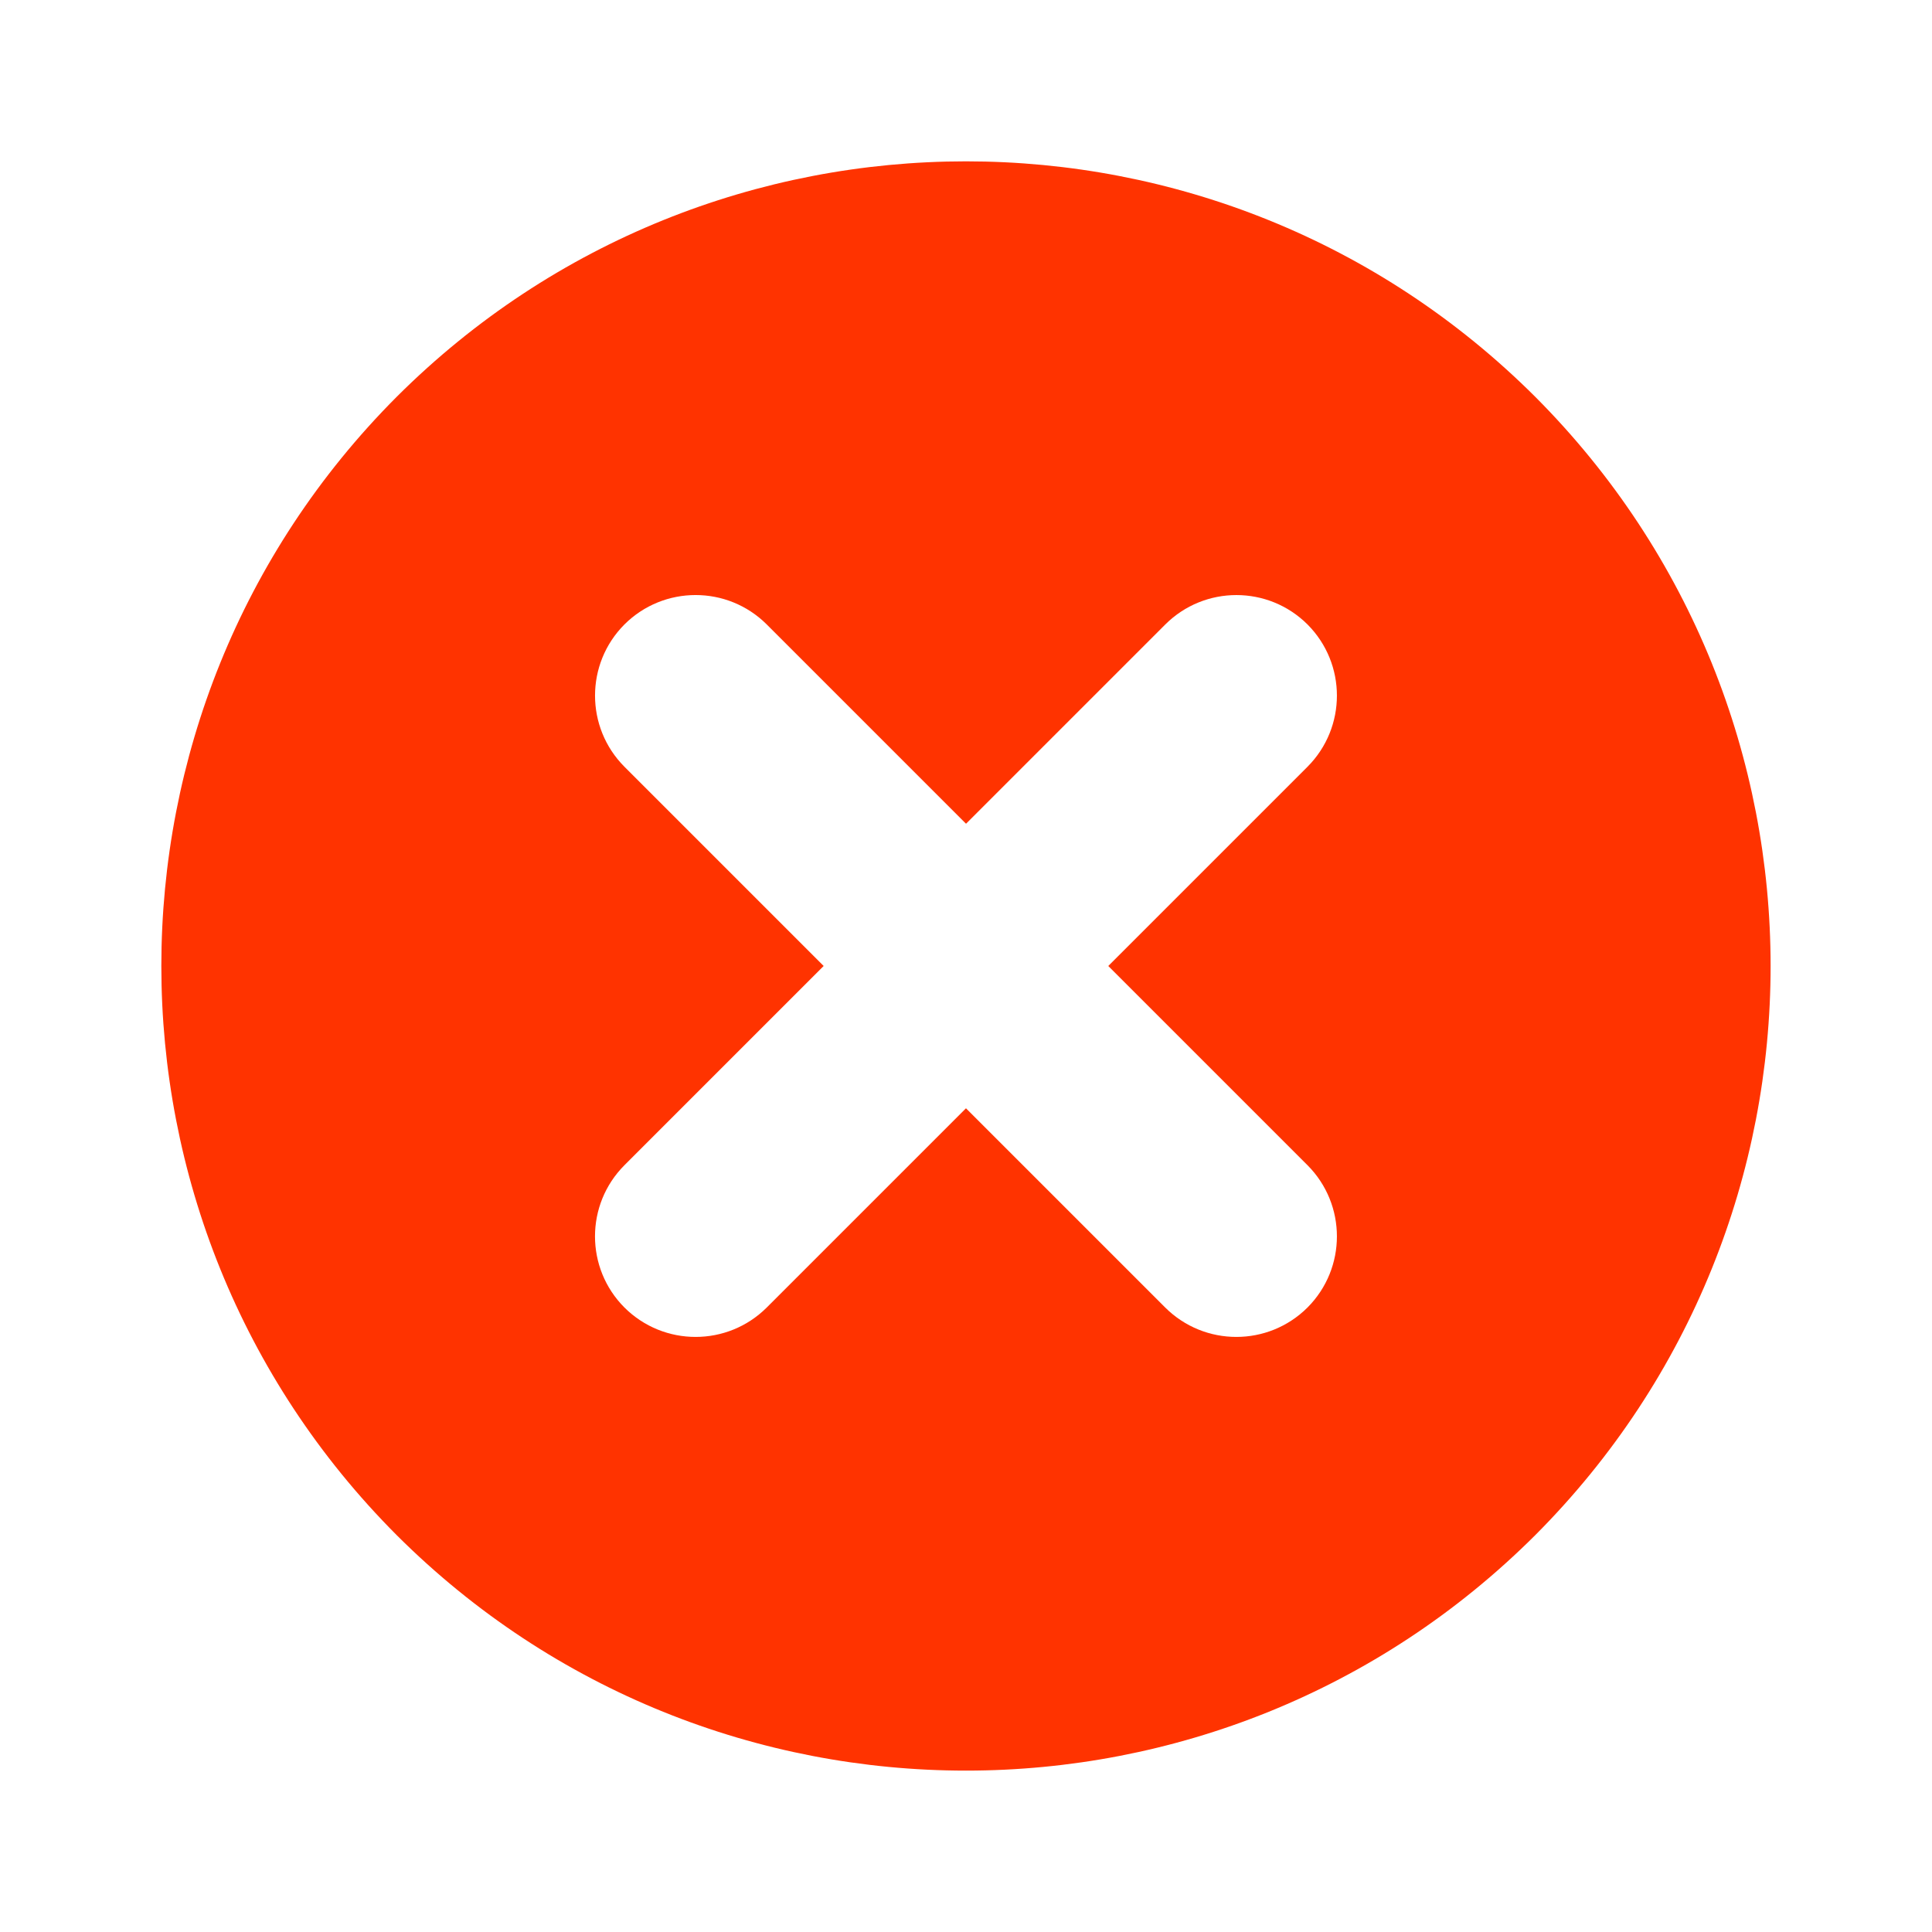
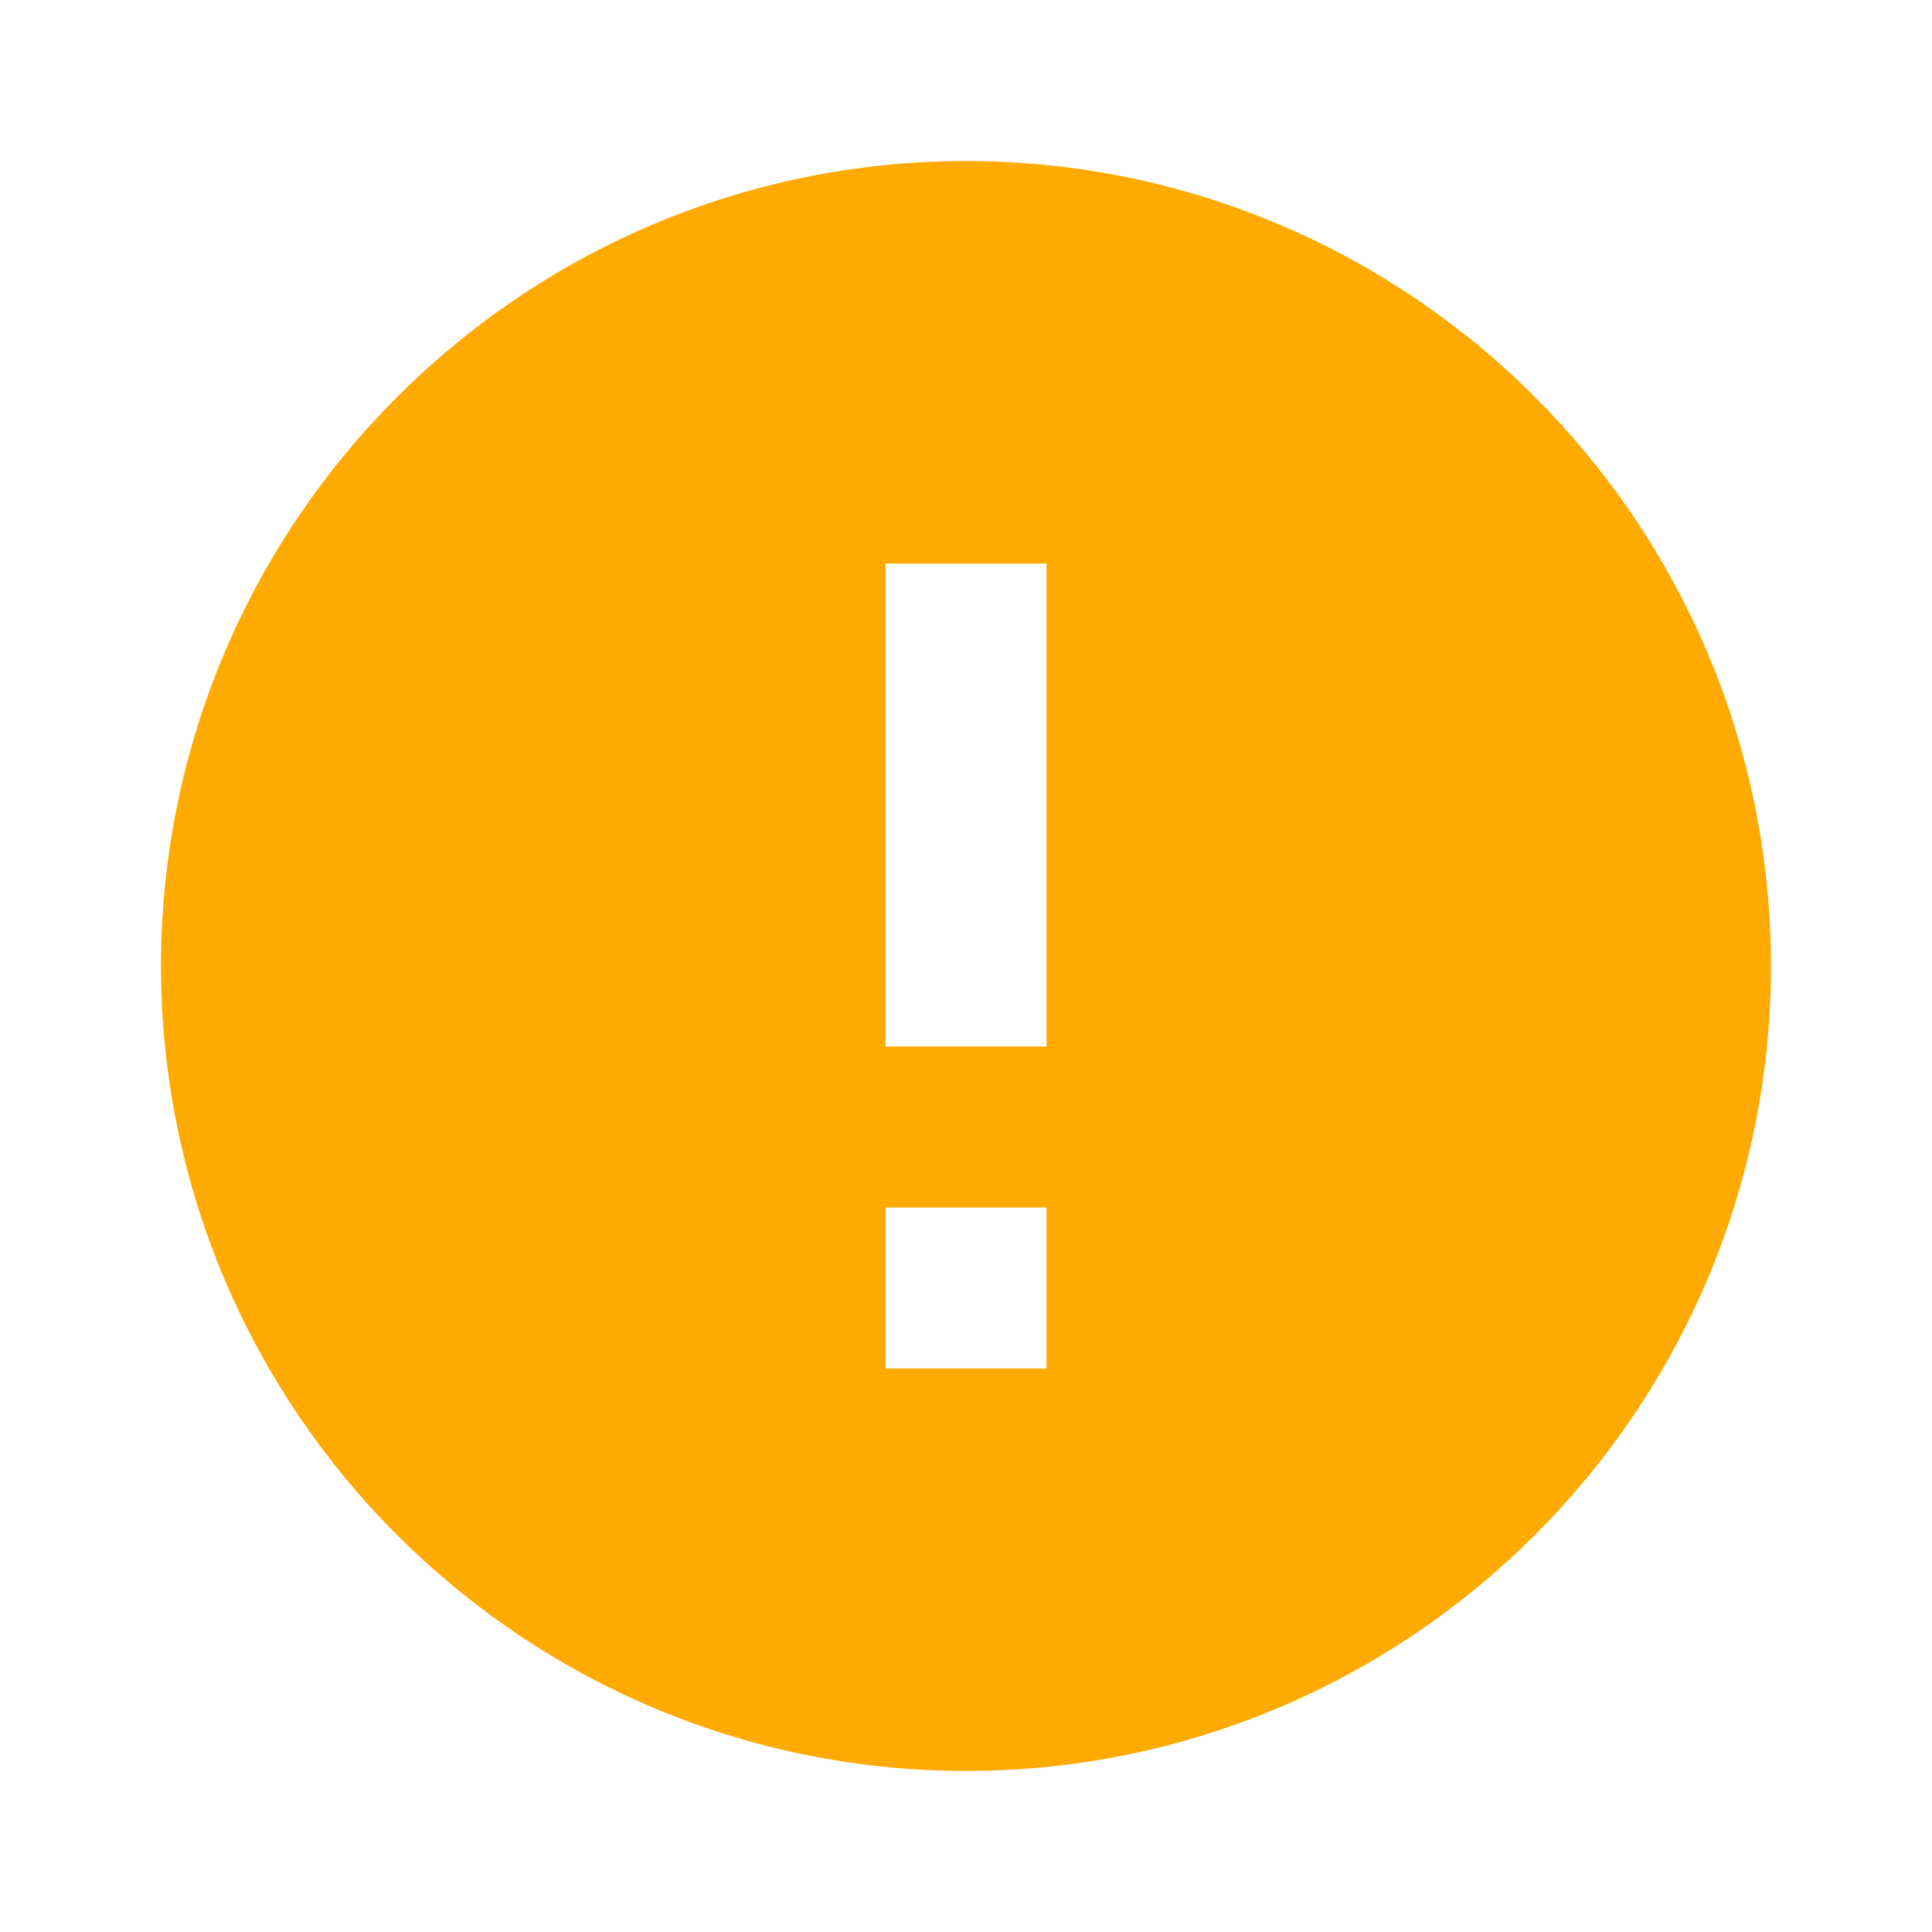
<svg xmlns="http://www.w3.org/2000/svg" width="24" height="24" viewBox="0 0 24 24">
  <defs>
    <clipPath id="b">
      <rect width="24" height="24" />
    </clipPath>
  </defs>
  <g id="a" clip-path="url(#b)">
-     <path d="M-190,20a10.011,10.011,0,0,1-10-10A10.011,10.011,0,0,1-190,0a10.011,10.011,0,0,1,10,10A10.011,10.011,0,0,1-190,20Zm-4.75-11.25A1.252,1.252,0,0,0-196,10a1.252,1.252,0,0,0,1.25,1.25h3.5v3.5A1.251,1.251,0,0,0-190,16a1.252,1.252,0,0,0,1.25-1.25v-3.5h3.5A1.252,1.252,0,0,0-184,10a1.252,1.252,0,0,0-1.25-1.25h-3.5V5.25A1.252,1.252,0,0,0-190,4a1.251,1.251,0,0,0-1.249,1.25v3.5Z" transform="translate(153.421 139.279) rotate(45)" fill="#f30" />
+     <path d="M10-10A10.011,10.011,0,0,1,0-20,10.011,10.011,0,0,1,10-30,10.011,10.011,0,0,1,20-20,10.011,10.011,0,0,1,10-10ZM9-17v2h2v-2Zm0-8v6h2v-6Z" transform="translate(2 32)" fill="#fa0" />
  </g>
</svg>
